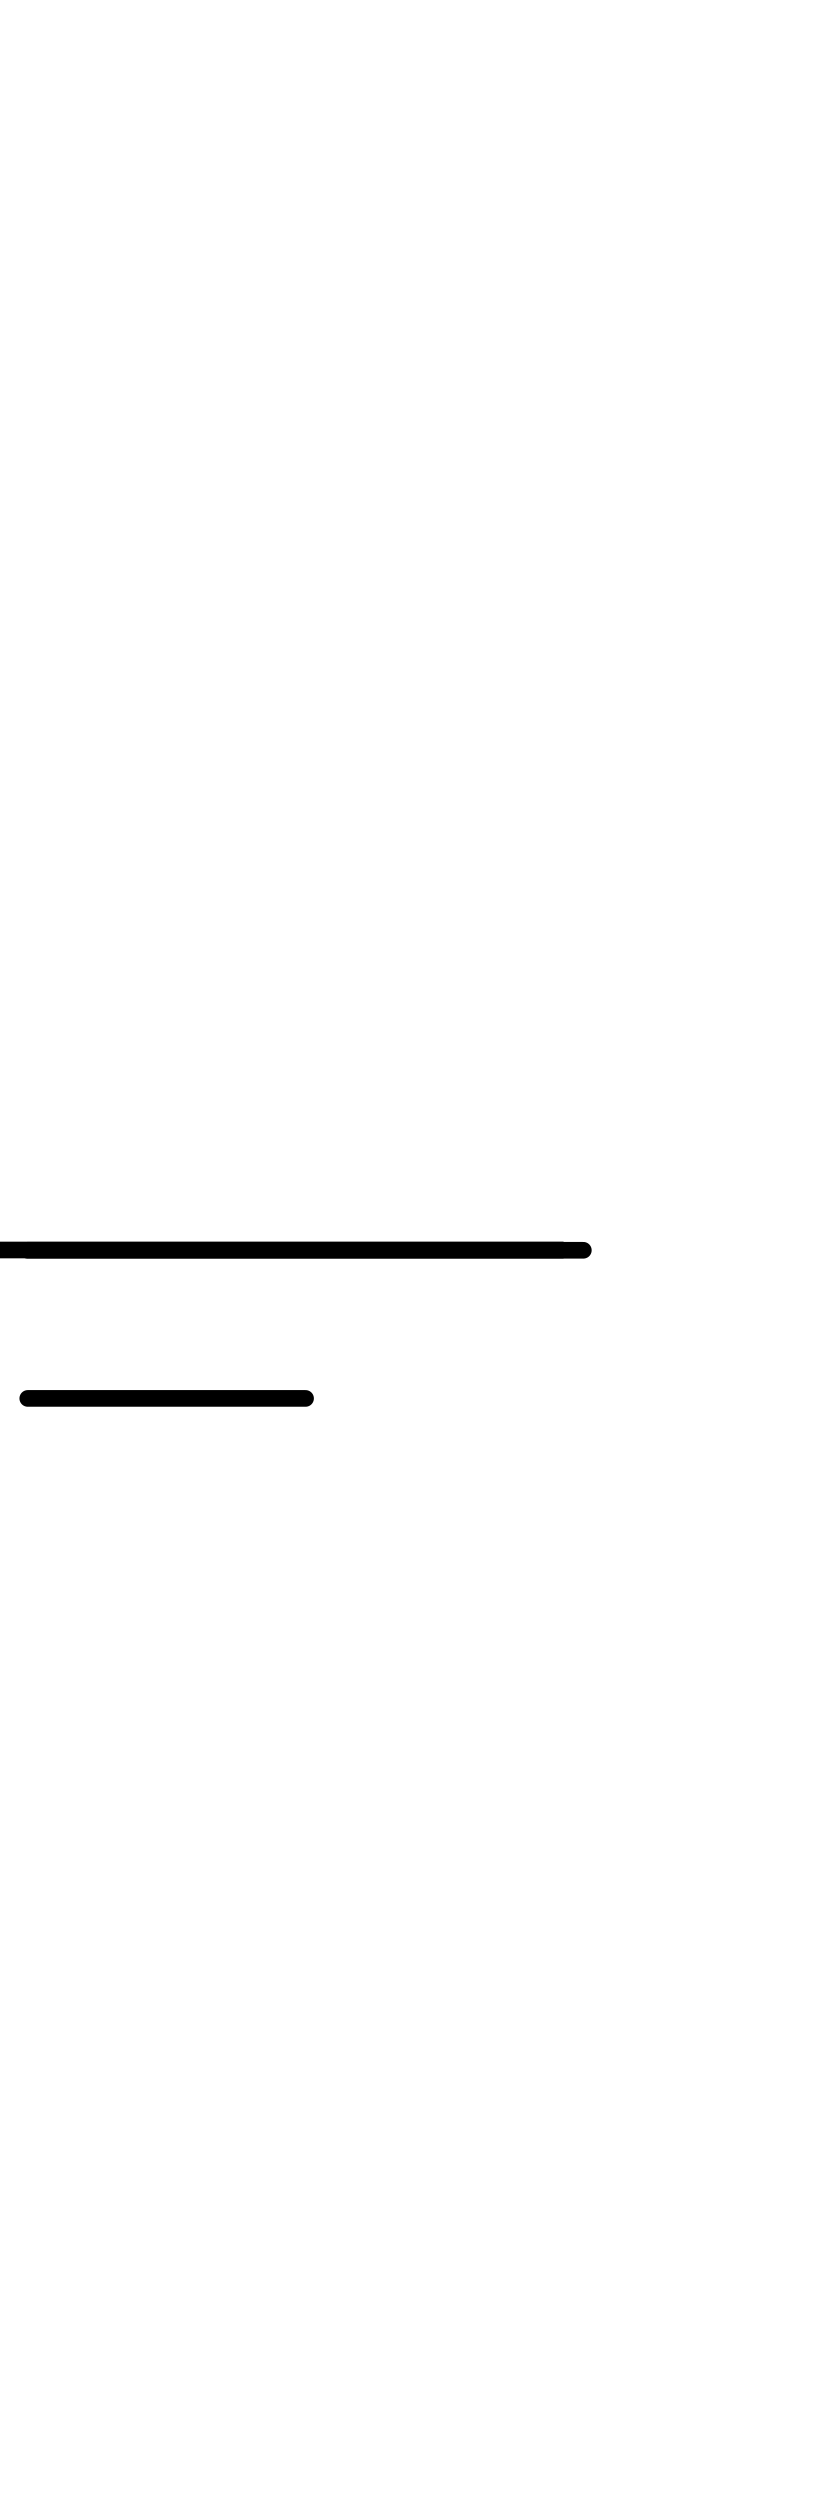
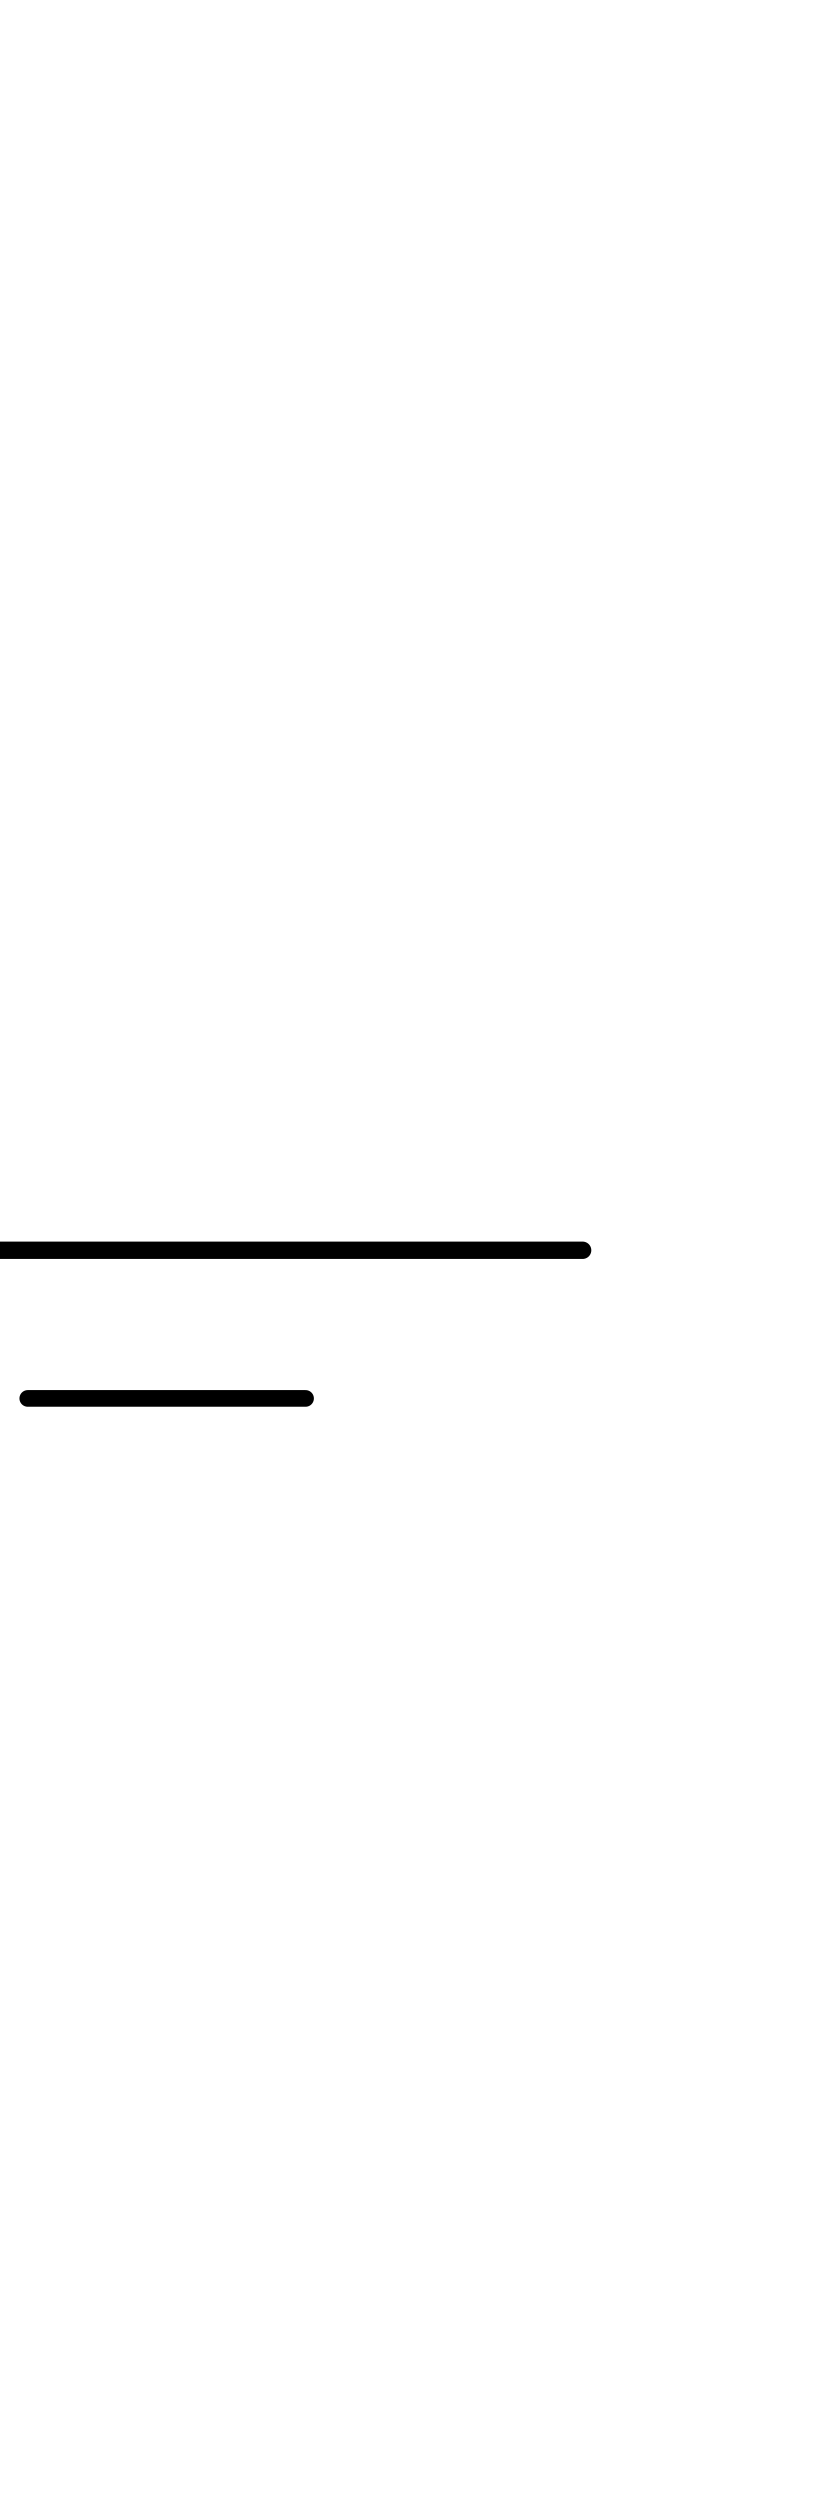
<svg xmlns="http://www.w3.org/2000/svg" viewBox="0 0 45 135" version="1.1" xml:space="preserve" x="0px" y="0px" width="0.5in" height="1.5in" id="svg2">
  <defs id="defs4">
    <style type="text/css" id="style6">
      path,circle {
        stroke:#000000;
        stroke-width: 3;
        stroke-linecap: round;
        stroke-linejoin: round;
        fill: none
      }</style>
  </defs>
-   <g id="g2148" transform="translate(-5.999997,49.015)" style="stroke-width:0.9;stroke-dasharray:none">
-     <path d="M 7.5,18.5 H 37.5" id="path8" style="fill:none;stroke:#000000;stroke-width:0.9;stroke-linecap:round;stroke-linejoin:round;stroke-dasharray:none" />
-     <path d="M 22.5,26.5 H 7.5" id="path10" style="fill:none;stroke:#000000;stroke-width:0.9;stroke-linecap:round;stroke-linejoin:round;stroke-dasharray:none" />
-   </g>
-   <path style="fill:none;stroke:#000000;stroke-width:0.9;stroke-linecap:butt;stroke-linejoin:miter;stroke-miterlimit:4;stroke-dasharray:none;stroke-opacity:1" d="m -6.91,67.5 c 37.342,0 37.342,0 37.342,0" id="path2064" />
+   <path d="M -1.047,67.515 H 31.462" id="path8" style="fill:none;stroke:#000000;stroke-width:0.937;stroke-linecap:round;stroke-linejoin:round;stroke-dasharray:none" />
+   <path d="M 16.5,75.515 H 1.5" id="path10" style="fill:none;stroke:#000000;stroke-width:0.9;stroke-linecap:round;stroke-linejoin:round;stroke-dasharray:none" />
</svg>
